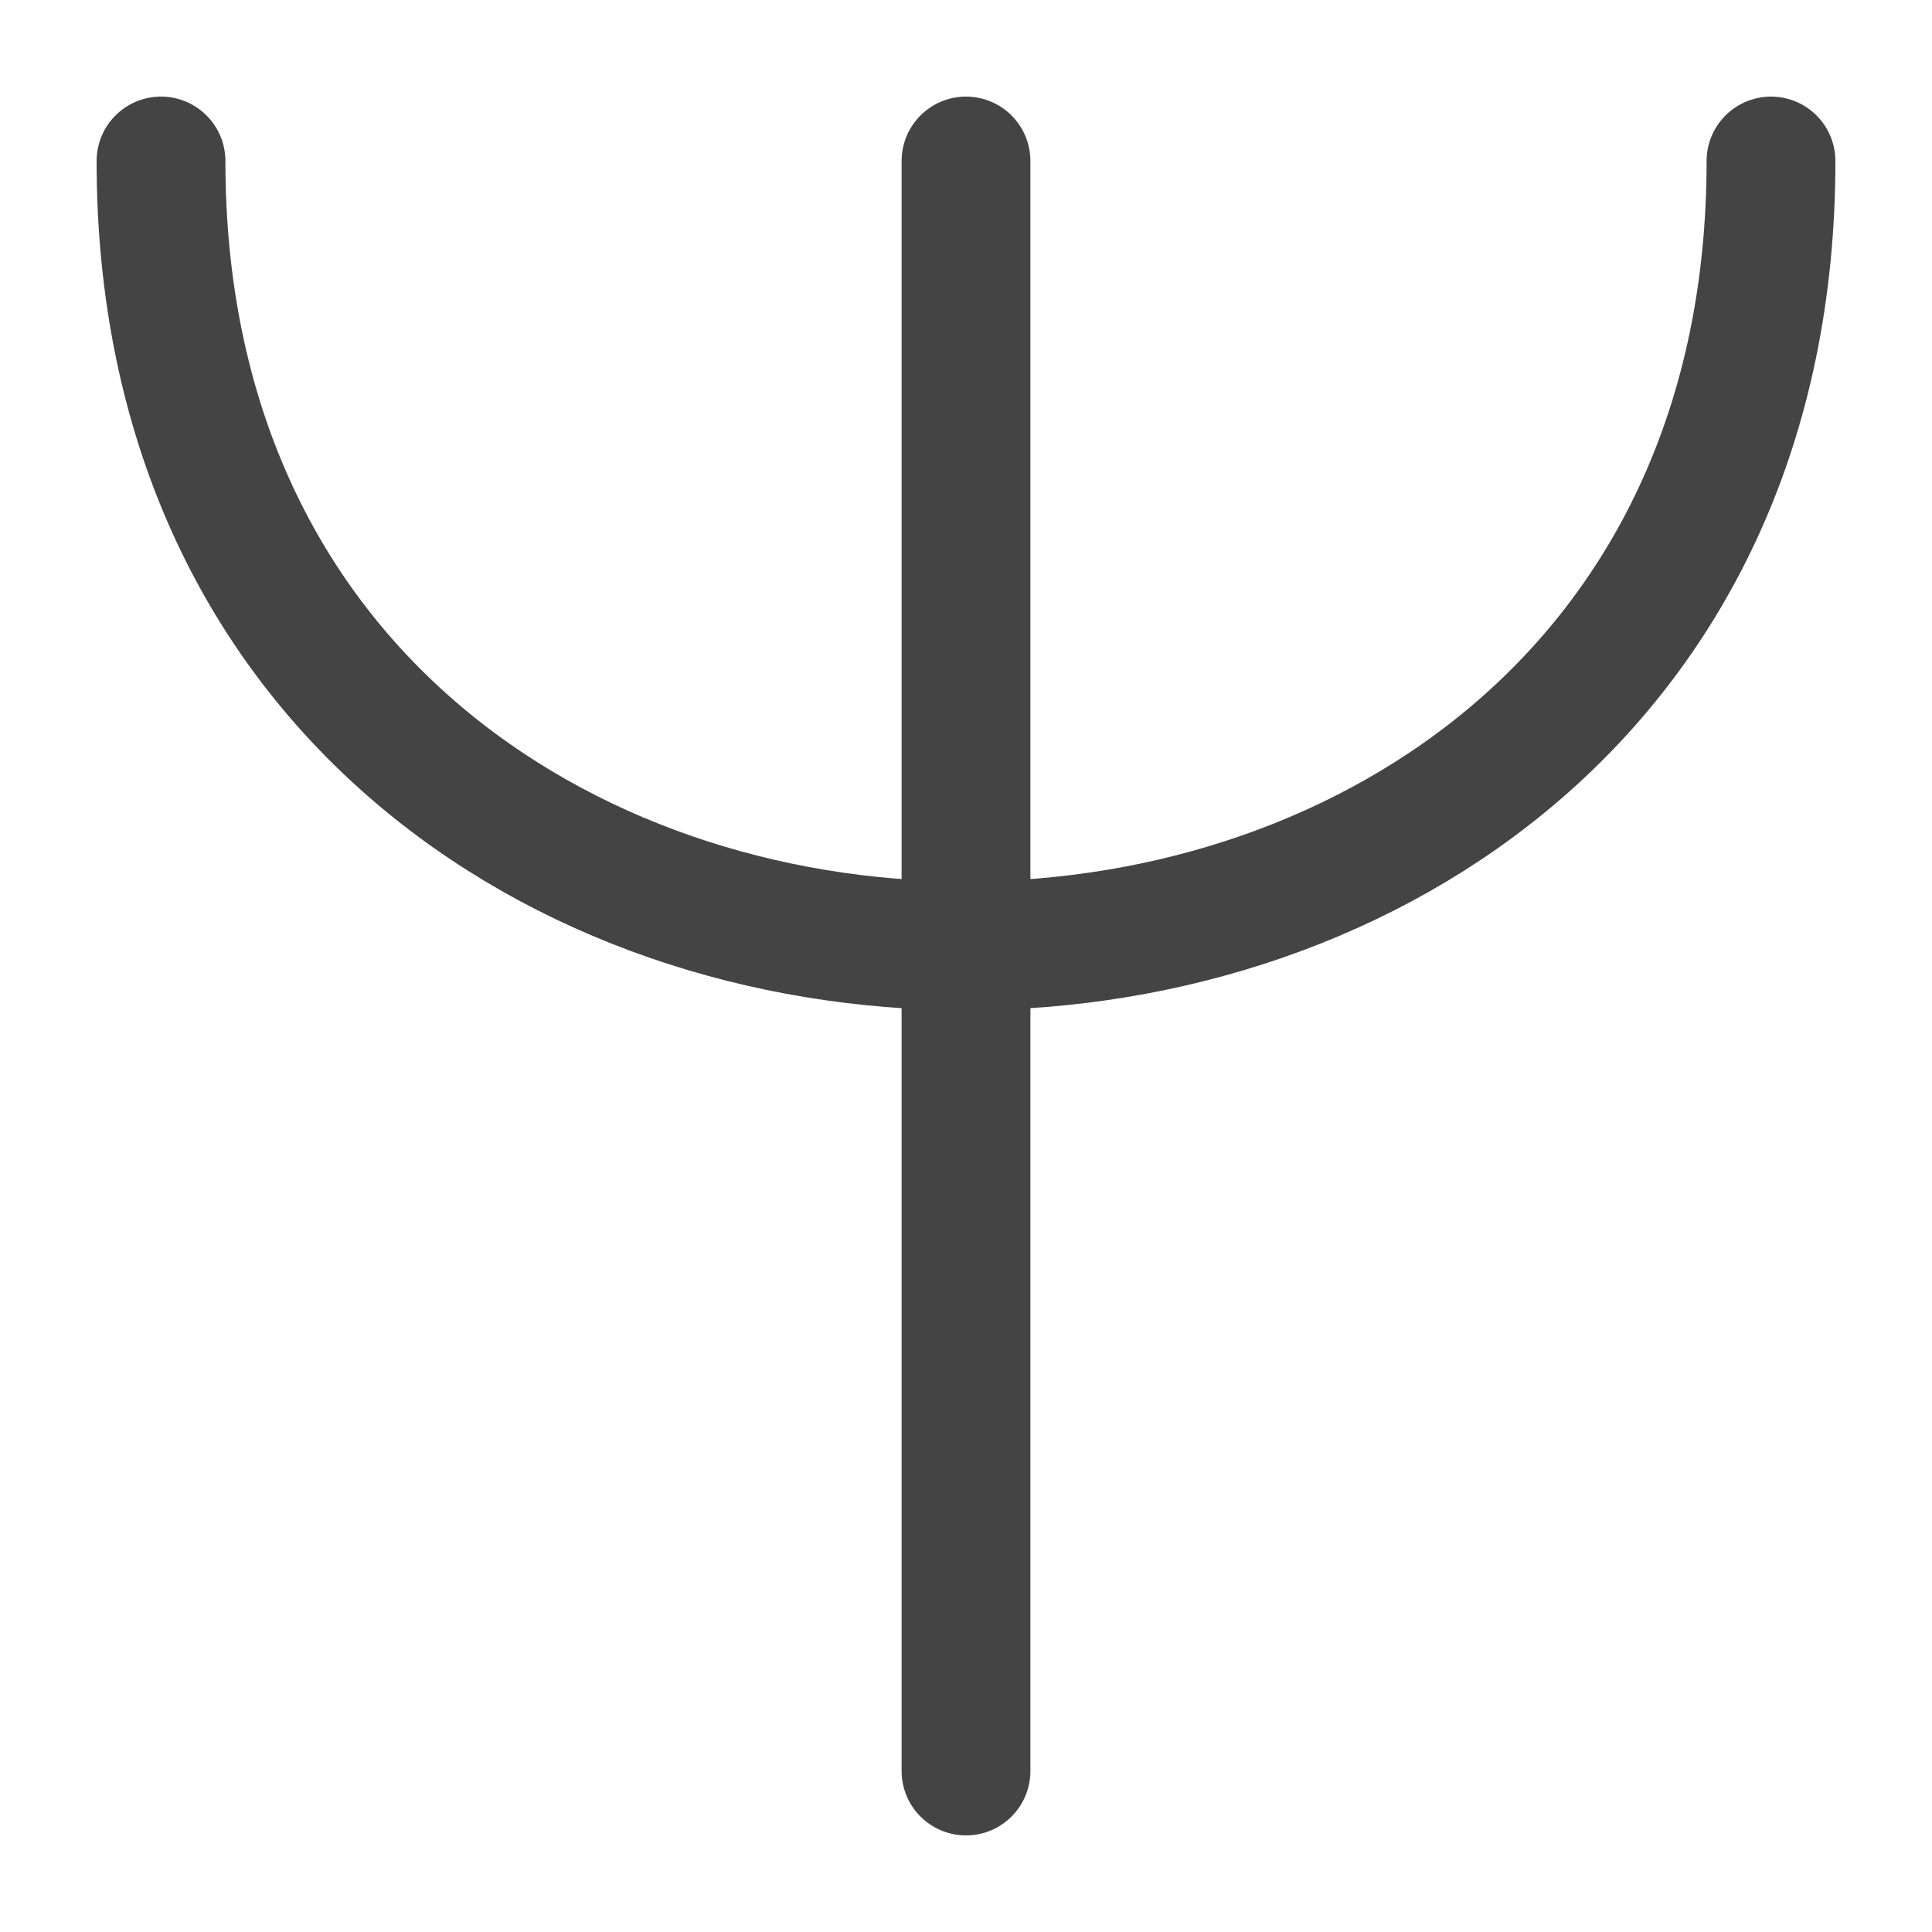
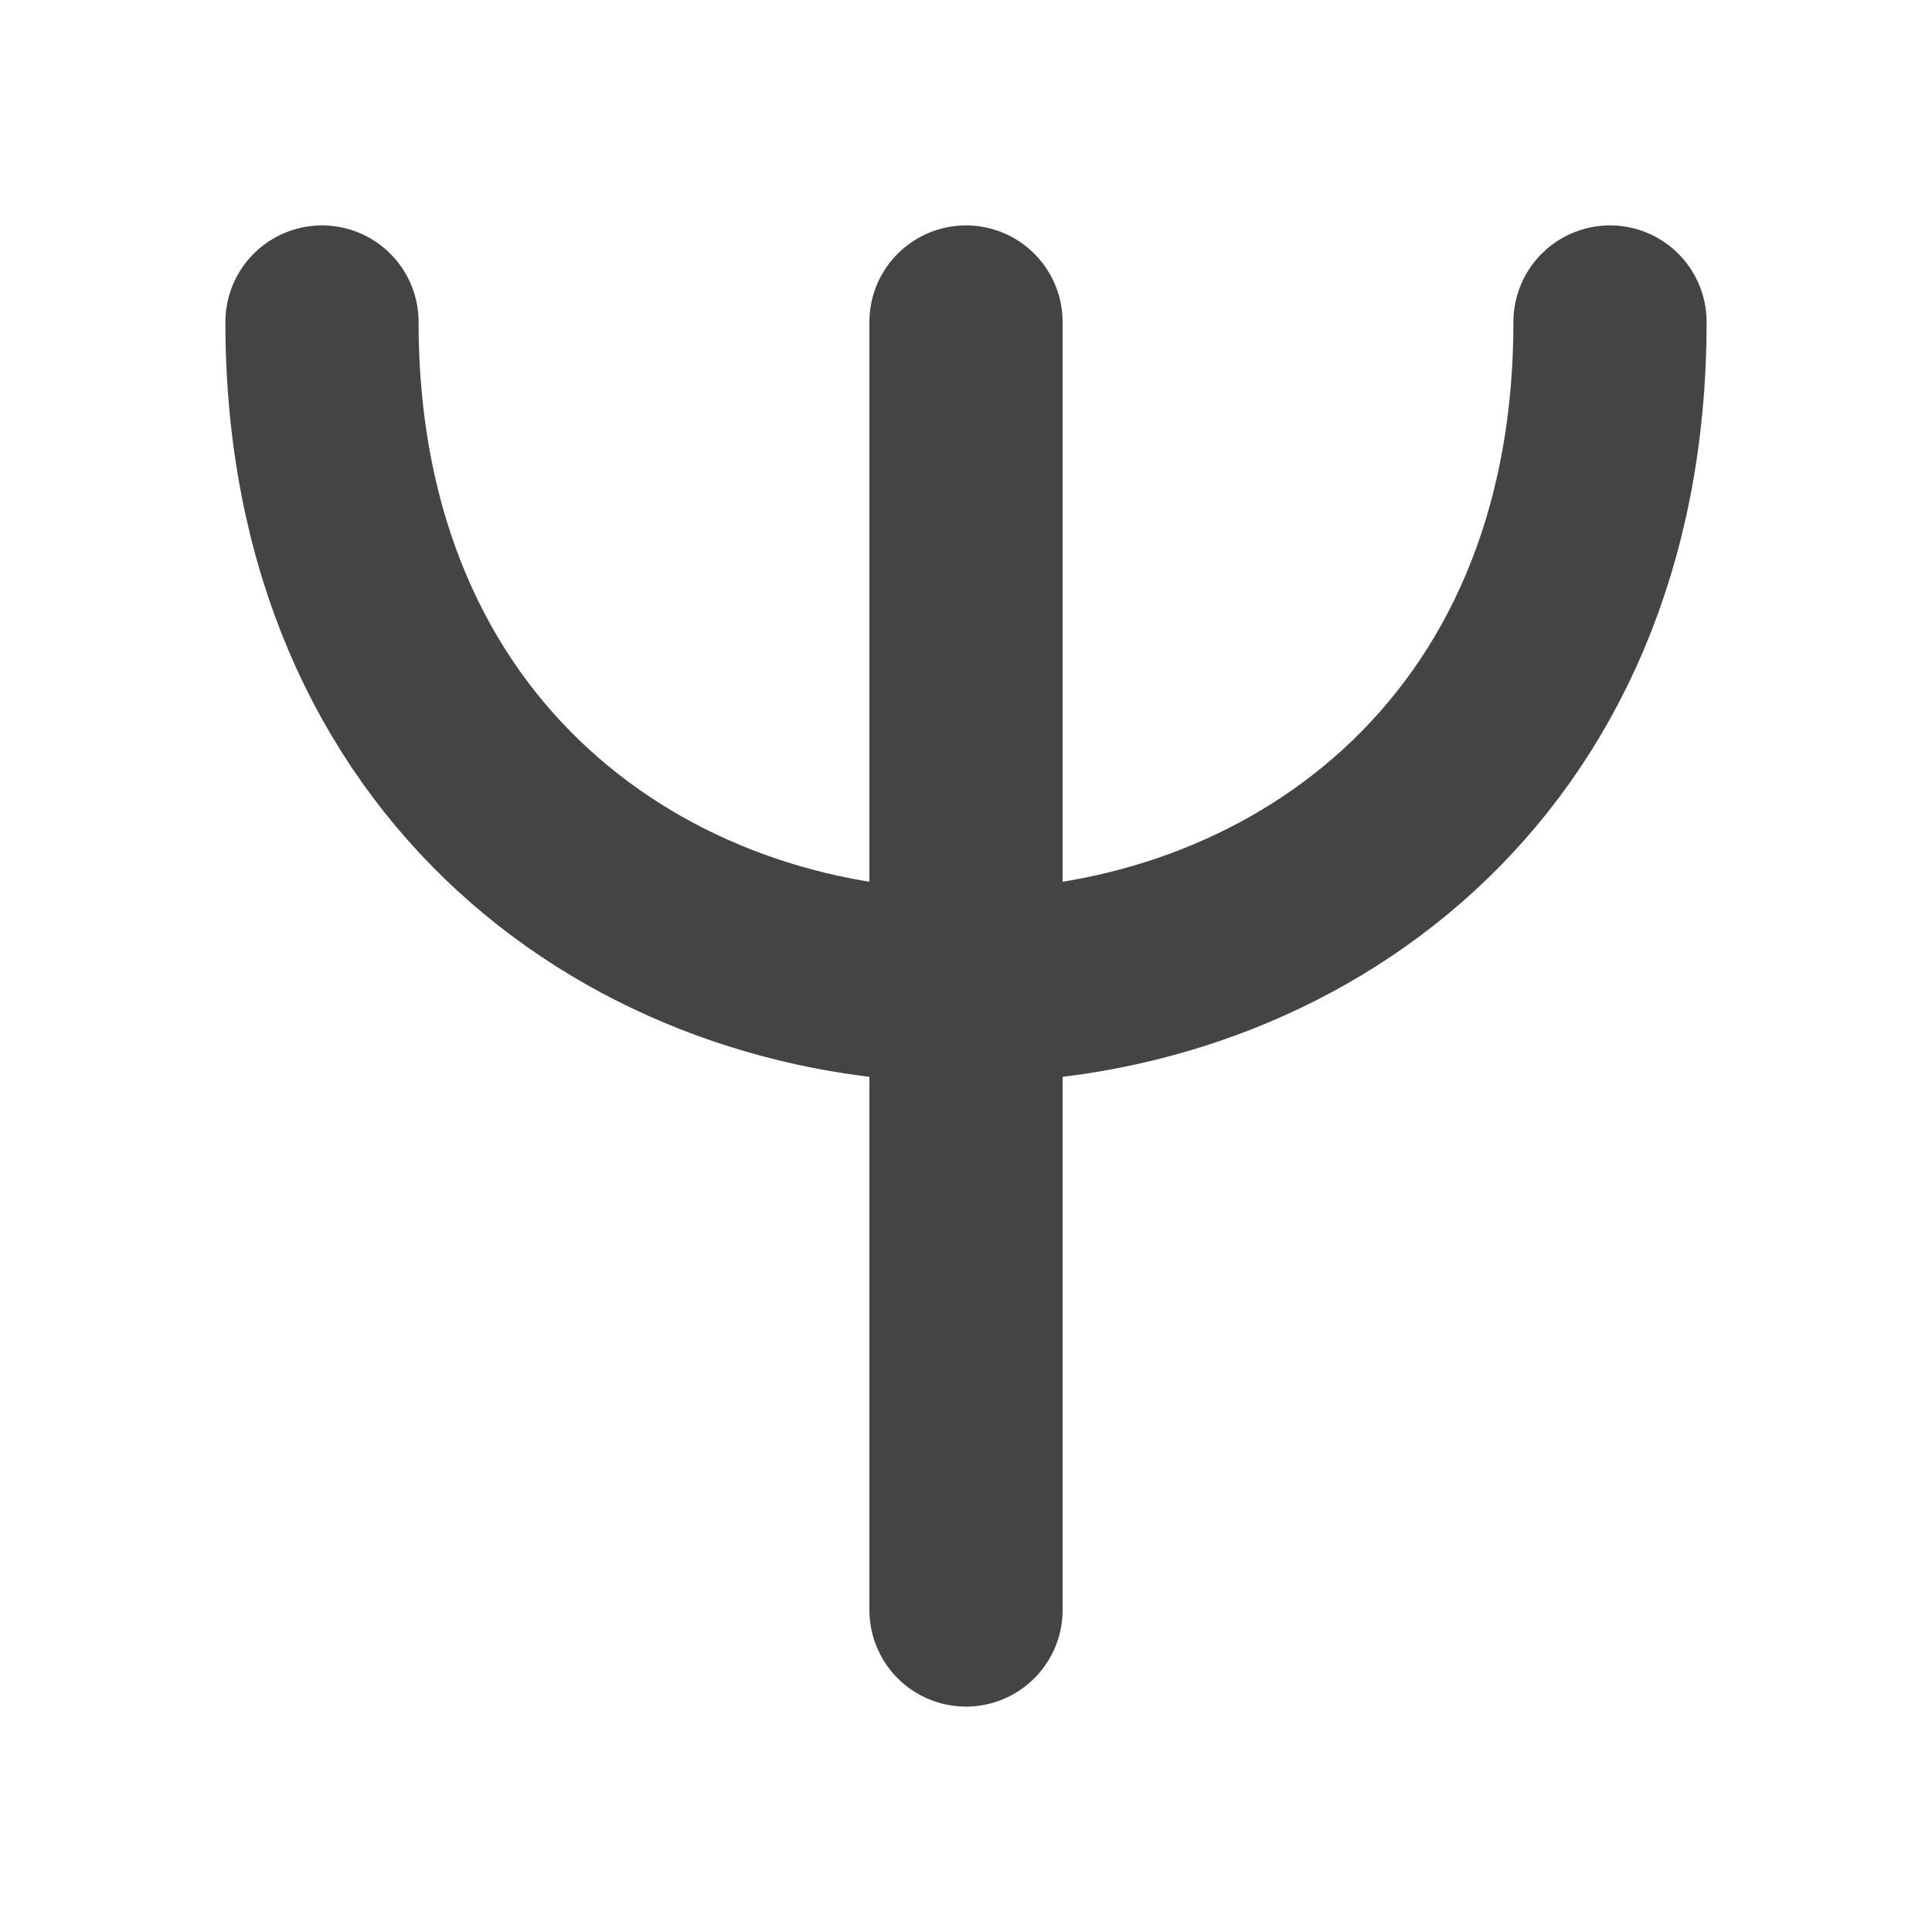
<svg xmlns="http://www.w3.org/2000/svg" width="120" height="120">
  <g>
    <g>
-       <path d="m10,10c0,65 100,65 100,0" fill="none" stroke-width="8" stroke-linecap="round" stroke="#444444" />
-       <line y2="110" x2="60" y1="10" x1="60" stroke="#444444" stroke-width="8" stroke-linecap="round" />
+       <path d="m20,20c0,55 80,55 80,0" fill="none" stroke-width="12" stroke-linecap="round" stroke="#444444" />
+       <line y2="100" x2="60" y1="20" x1="60" stroke="#444444" stroke-width="12" stroke-linecap="round" />
    </g>
  </g>
</svg>
